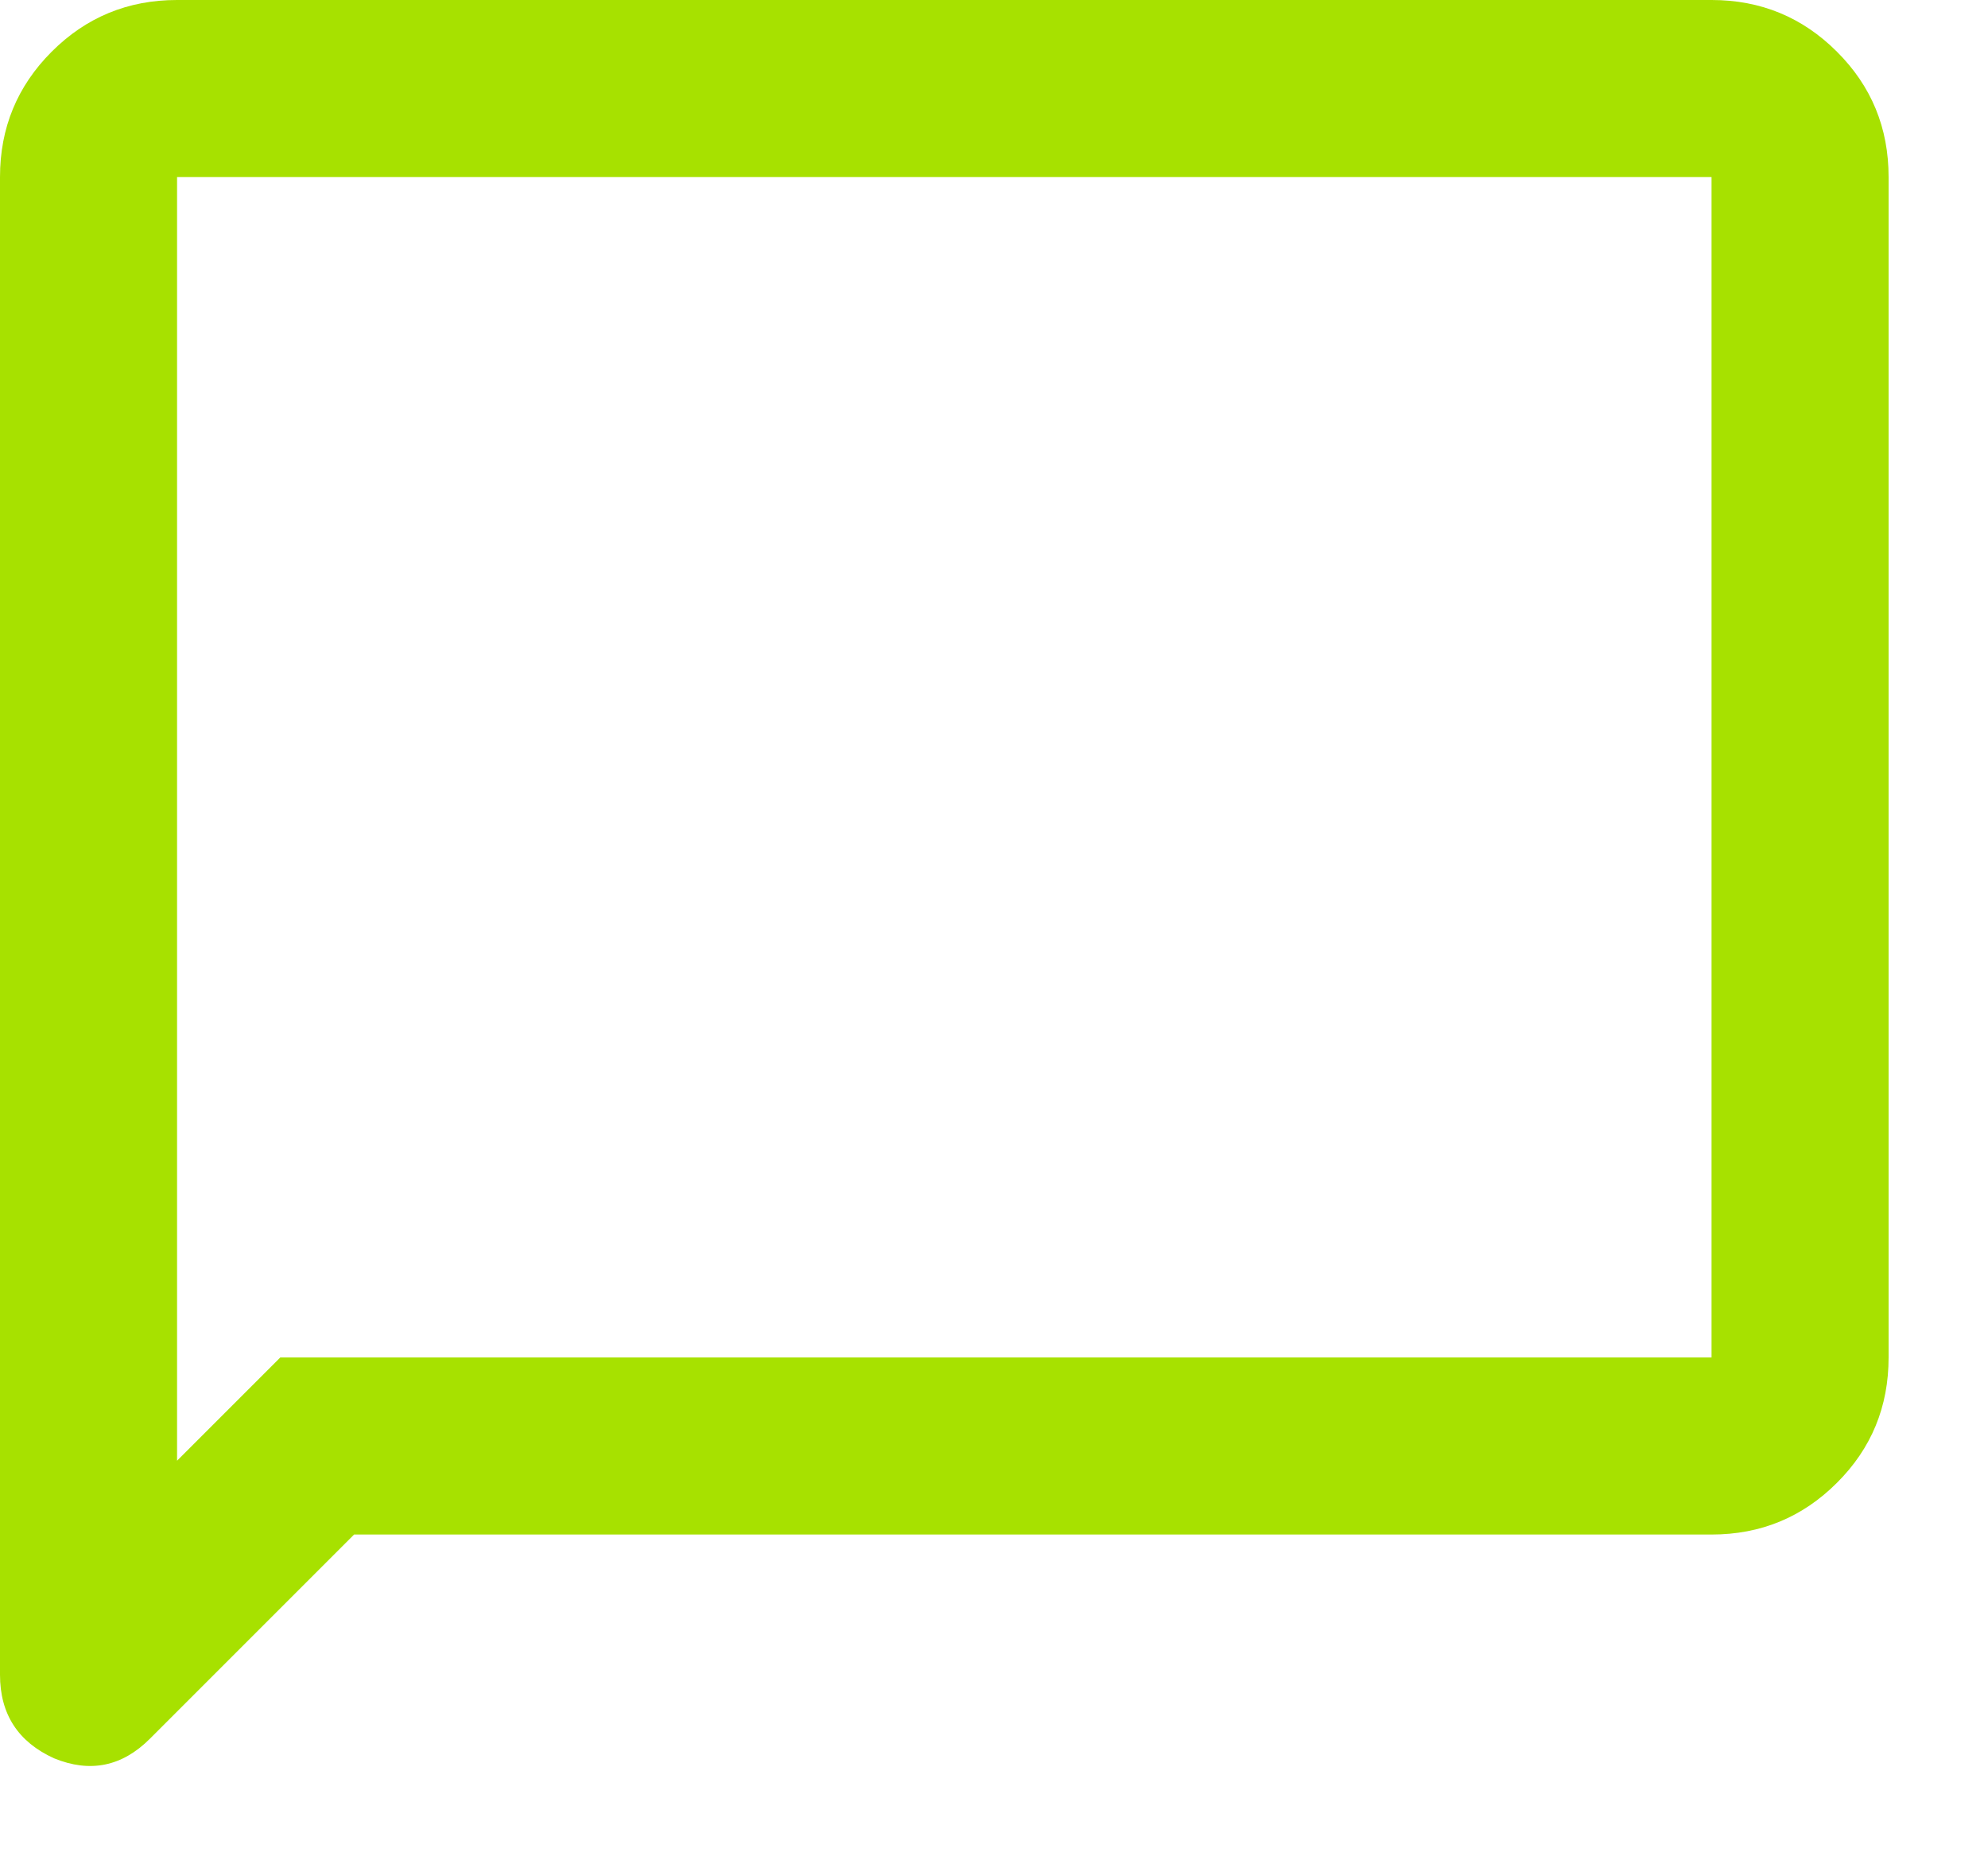
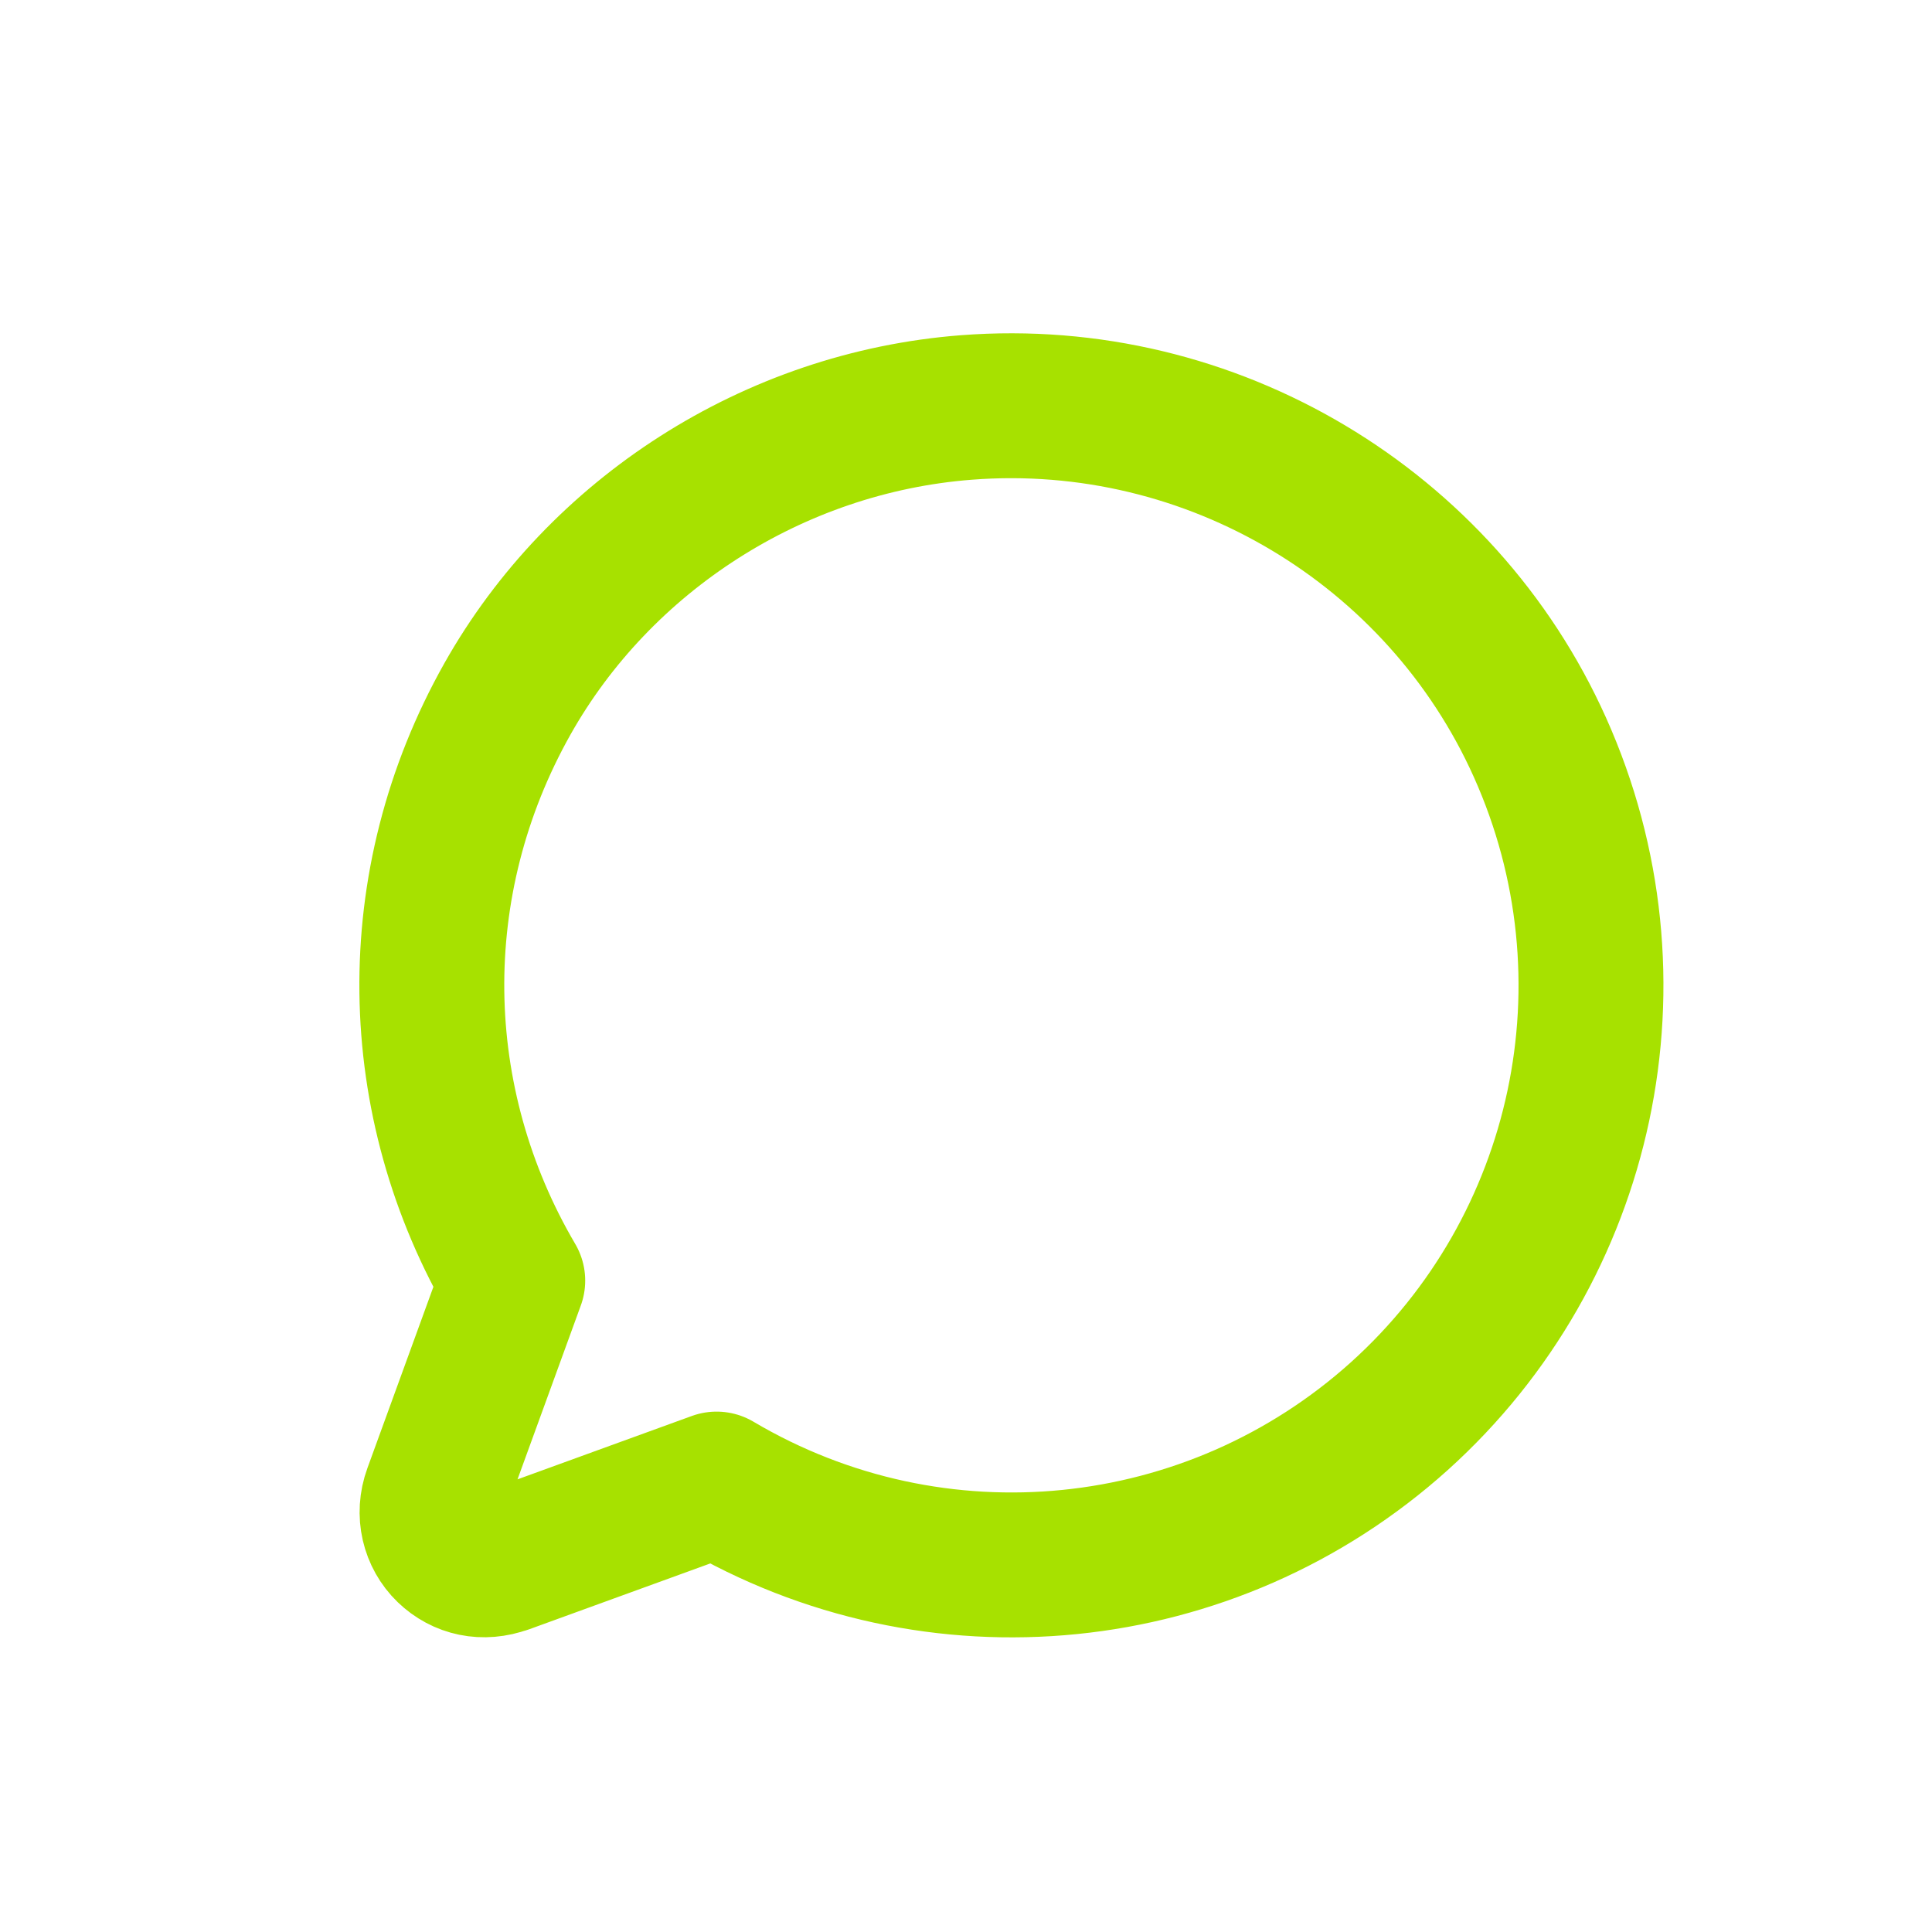
- <svg xmlns="http://www.w3.org/2000/svg" width="16" height="15" viewBox="0 0 16 15" fill="none">
-   <path d="M2.85 12.35L1.207 13.993C0.983 14.217 0.726 14.27 0.435 14.151C0.145 14.019 -1.35601e-06 13.795 -1.35601e-06 13.478V1.425C-1.35601e-06 1.029 0.139 0.693 0.416 0.416C0.693 0.139 1.029 -2.50936e-05 1.425 -2.50936e-05H13.775C14.171 -2.50936e-05 14.507 0.139 14.784 0.416C15.062 0.693 15.2 1.029 15.2 1.425V10.925C15.2 11.321 15.062 11.657 14.784 11.934C14.507 12.211 14.171 12.35 13.775 12.35H2.85ZM2.256 10.925H13.775V1.425H1.425V11.756L2.256 10.925ZM1.425 10.925V1.425V10.925Z" fill="#A7E100" />
+ <svg xmlns="http://www.w3.org/2000/svg" width="20" height="20" viewBox="0 0 20 20" fill="none">
+   <g id="Chat Bubble">
+     <path id="Vector" d="M5.223 16.16C5.001 16.241 4.79 16.192 4.638 16.046C4.486 15.899 4.429 15.672 4.508 15.455L5.308 13.257C4.222 11.408 4.179 9.143 5.253 7.235C6.208 5.539 8.004 4.372 10.005 4.218C12.544 4.022 14.918 5.456 15.941 7.736C17.018 10.136 16.409 12.927 14.487 14.659C12.544 16.408 9.684 16.704 7.418 15.363L5.223 16.161V16.16Z" stroke="#A7E100" stroke-width="1.5" stroke-linejoin="round" />
+   </g>
</svg>
